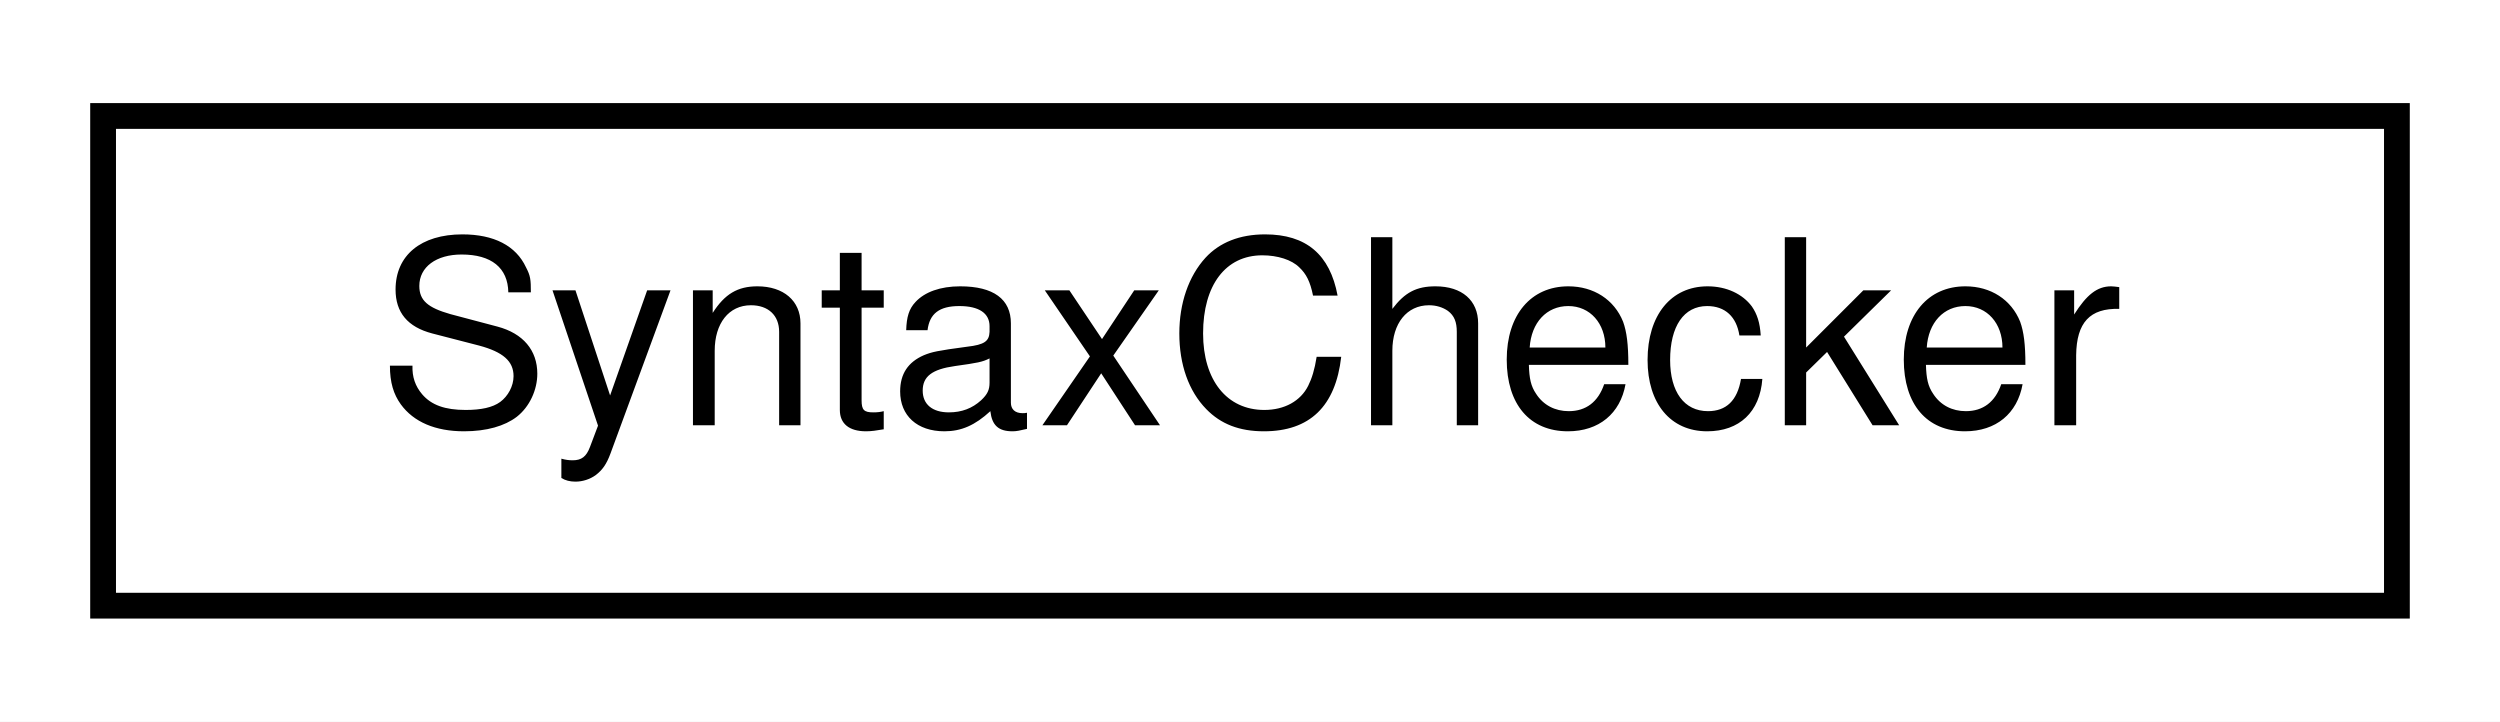
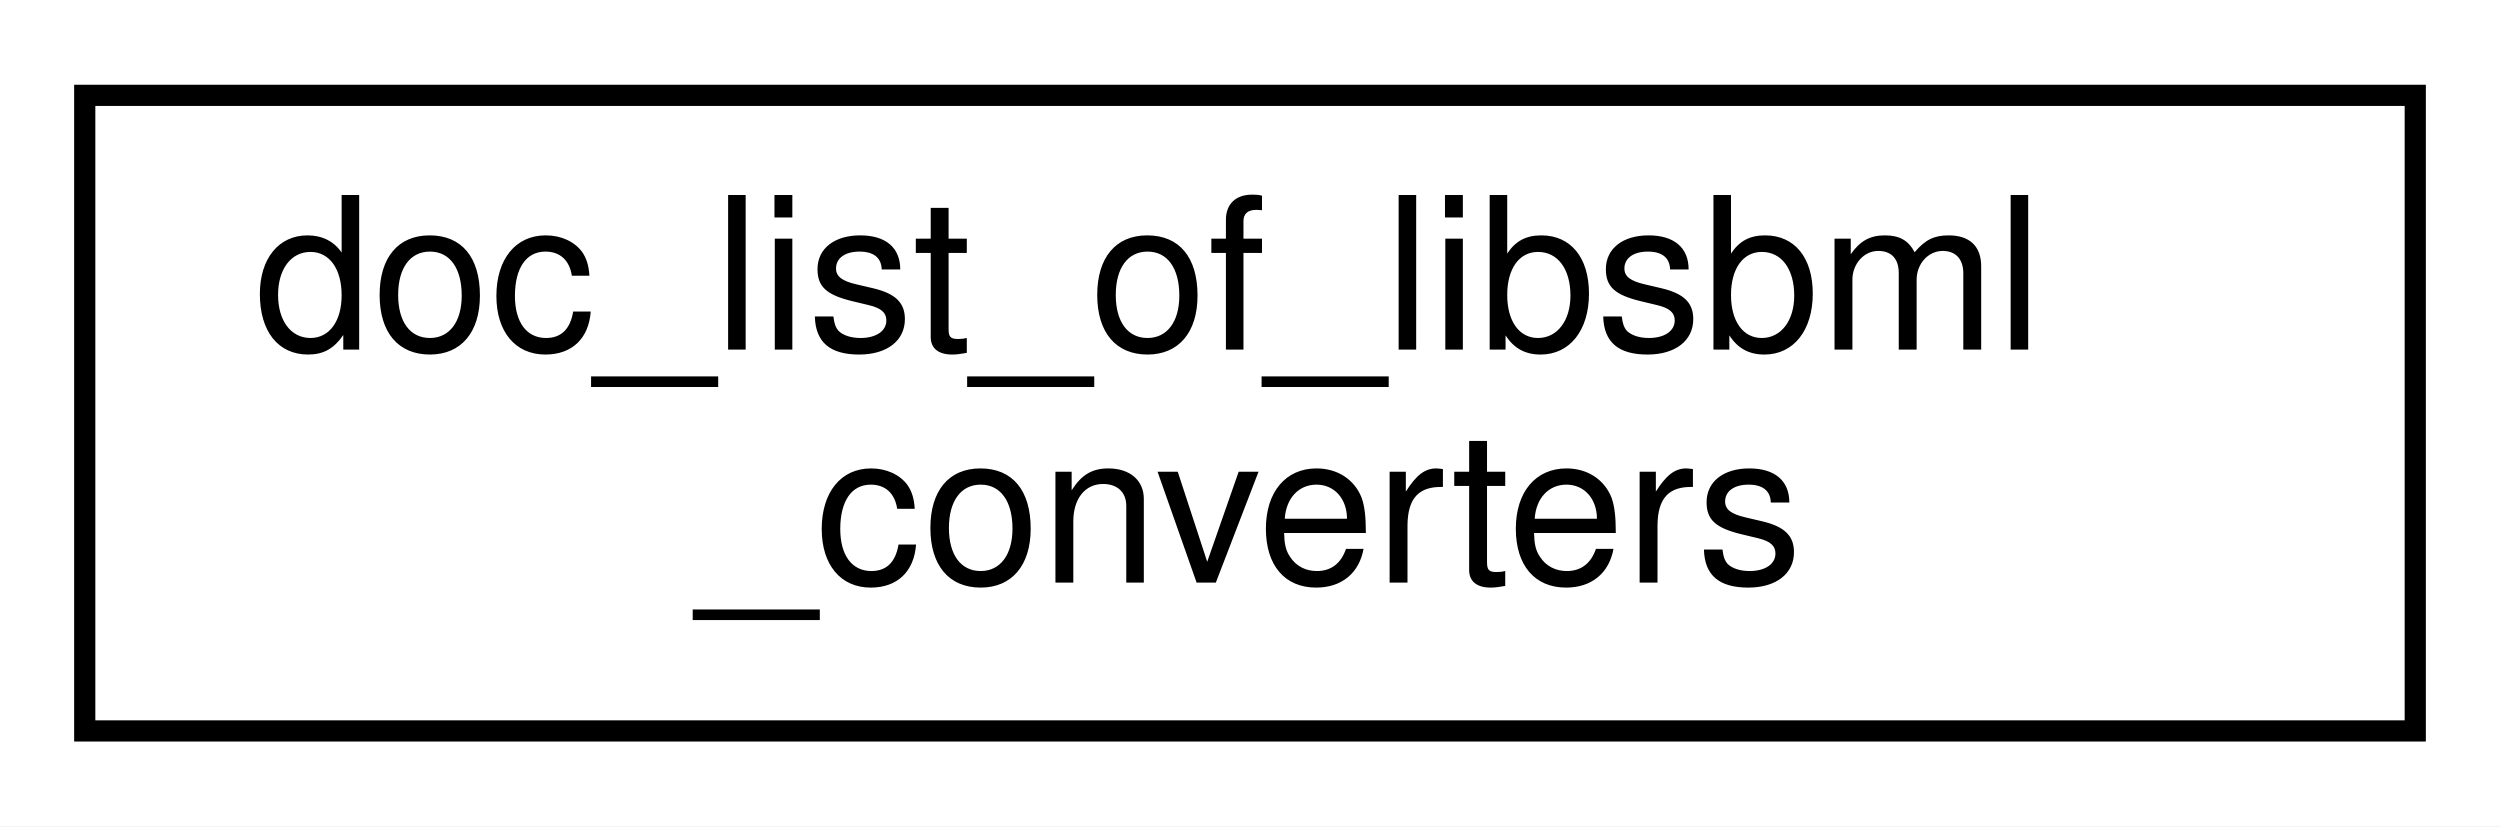
- <svg xmlns="http://www.w3.org/2000/svg" xmlns:xlink="http://www.w3.org/1999/xlink" width="97pt" height="28pt" viewBox="0.00 0.00 97.00 28.00">
-   <g id="graph0" class="graph" transform="scale(1 1) rotate(0) translate(4 24)">
-     <polygon fill="white" stroke="transparent" points="-4,4 -4,-24 93,-24 93,4 -4,4" />
+ <svg xmlns="http://www.w3.org/2000/svg" xmlns:xlink="http://www.w3.org/1999/xlink" width="118pt" height="39pt" viewBox="0.00 0.00 118.00 39.00">
+   <g id="graph0" class="graph" transform="scale(1 1) rotate(0) translate(4 35)">
+     <polygon fill="white" stroke="transparent" points="-4,4 -4,-35 114,-35 114,4 -4,4" />
    <g id="node1" class="node">
      <g id="a_node1">
-         <a xlink:href="class_syntax_checker.html" target="_top" xlink:title=" ">
-           <polygon fill="white" stroke="black" points="0,-0.5 0,-19.5 89,-19.5 89,-0.5 0,-0.5" />
-           <text text-anchor="middle" x="44.5" y="-7.5" font-family="Helvetica,sans-Serif" font-size="10.00">SyntaxChecker</text>
+         <a xlink:href="classdoc__list__of__libsbml__converters.html" target="_top" xlink:title=" ">
+           <polygon fill="white" stroke="black" points="0,-0.5 0,-30.5 110,-30.5 110,-0.5 0,-0.5" />
+           <text text-anchor="start" x="8" y="-18.5" font-family="Helvetica,sans-Serif" font-size="10.00">doc_list_of_libsbml</text>
+           <text text-anchor="middle" x="55" y="-7.5" font-family="Helvetica,sans-Serif" font-size="10.00">_converters</text>
        </a>
      </g>
    </g>
  </g>
</svg>
